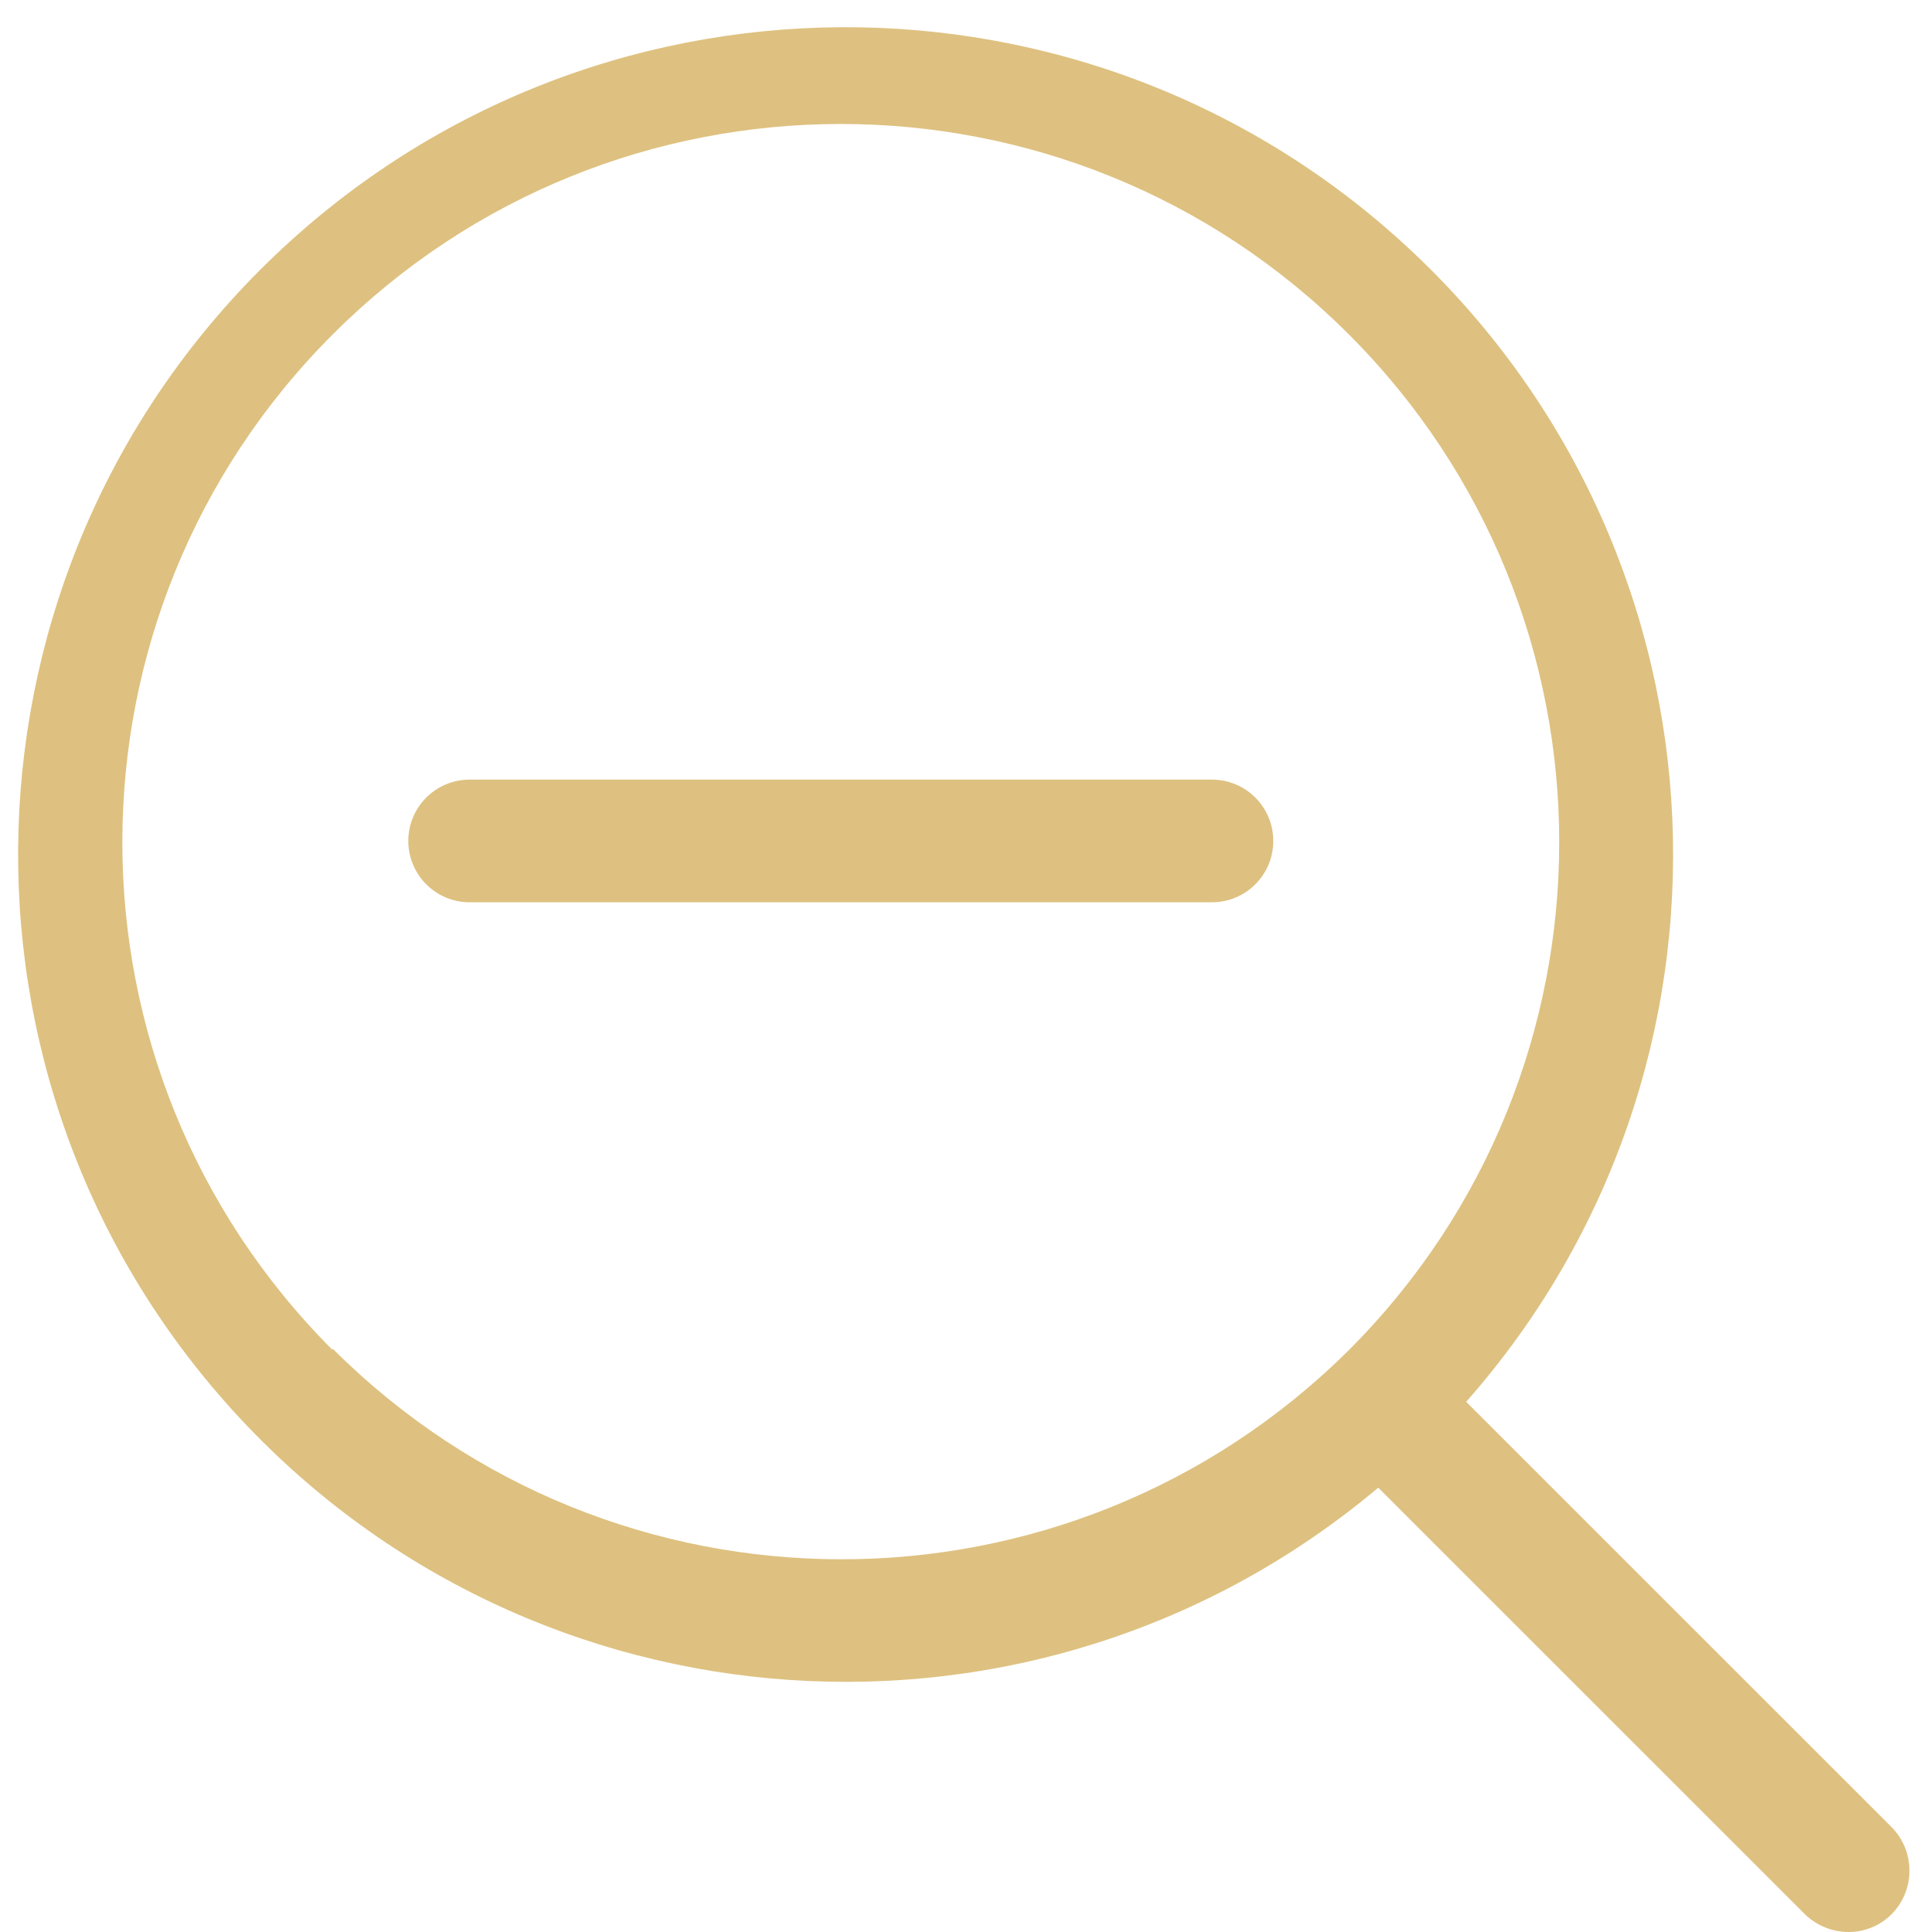
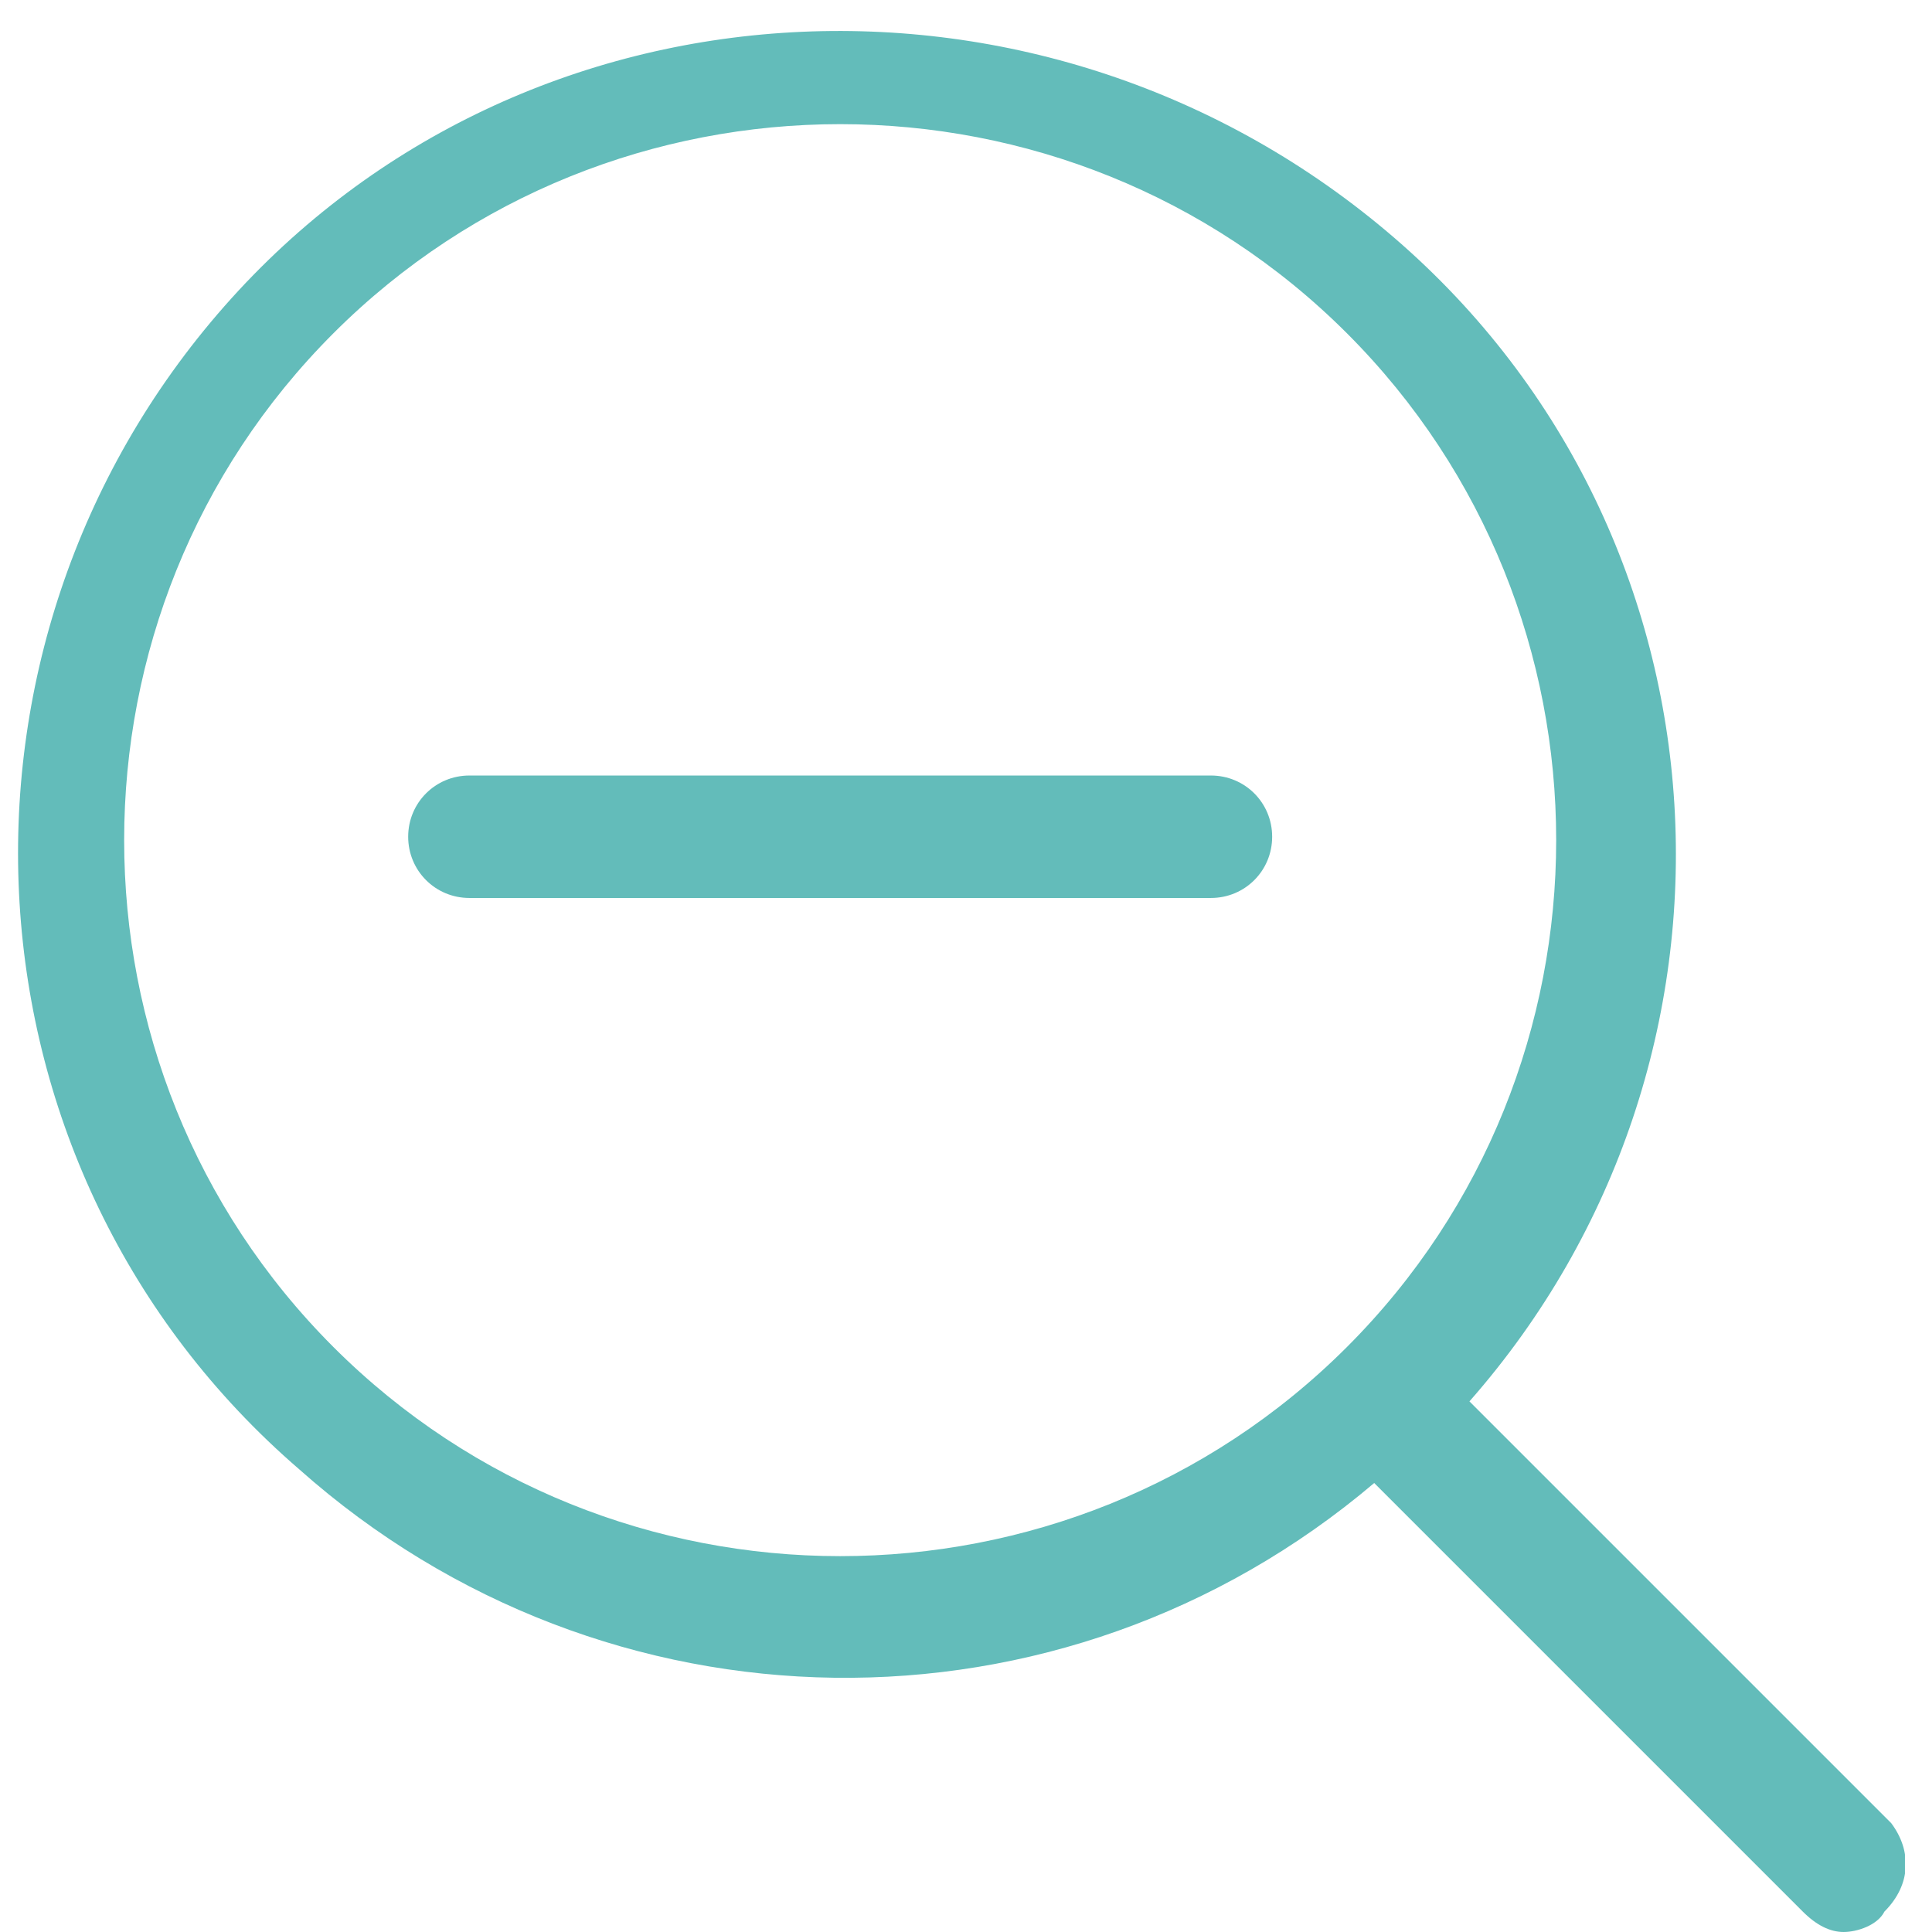
- <svg xmlns="http://www.w3.org/2000/svg" viewBox="0 0 28.02 28.35">
-   <defs>
-     <style>.cls-1{fill:#dec180;}</style>
-   </defs>
-   <g id="Calque_2" data-name="Calque 2">
-     <g id="Calque_2-2" data-name="Calque 2">
-       <path class="cls-1" d="M17.78,13.24H6.89a.9.9,0,1,1,0-1.8H17.78a.9.9,0,1,1,0,1.8Z" />
-       <path class="cls-1" d="M27.75,26.81l-6.24-6.24a12.14,12.14,0,1,0-1.29,1.26l6.26,6.26a.92.92,0,0,0,.64.26.89.89,0,0,0,.63-.26A.91.91,0,0,0,27.75,26.81Zm-22.87-7a10.54,10.54,0,1,1,14.91,0A10.56,10.56,0,0,1,4.88,19.79Z" />
+ <svg xmlns="http://www.w3.org/2000/svg" version="1.1" id="Calque_1" x="0px" y="0px" viewBox="0 0 28 28.4" style="enable-background:new 0 0 28 28.4;" xml:space="preserve">
+   <style type="text/css">
+ 	.st0{fill:#63BCBA;}
+ </style>
+   <g id="Calque_2_1_">
+     <g id="Calque_2-2">
+       <path class="st0" d="M17.8,13.2H6.9c-0.5,0-0.9-0.4-0.9-0.9c0-0.5,0.4-0.9,0.9-0.9h10.9c0.5,0,0.9,0.4,0.9,0.9    C18.7,12.8,18.3,13.2,17.8,13.2z" />
+       <path class="st0" d="M27.8,26.8l-6.2-6.2c4.4-5,4-12.7-1.1-17.1S7.7-0.5,3.3,4.5s-4,12.7,1.1,17.1c4.5,4,11.2,4.1,15.8,0.2    l6.3,6.3c0.2,0.2,0.4,0.3,0.6,0.3c0.2,0,0.5-0.1,0.6-0.3C28.1,27.7,28.1,27.2,27.8,26.8z M4.9,19.8C0.8,15.7,0.8,9,4.9,4.9    s10.8-4.1,14.9,0c4.1,4.1,4.1,10.8,0,14.9C15.7,23.9,9,23.9,4.9,19.8L4.9,19.8z" />
    </g>
  </g>
</svg>
